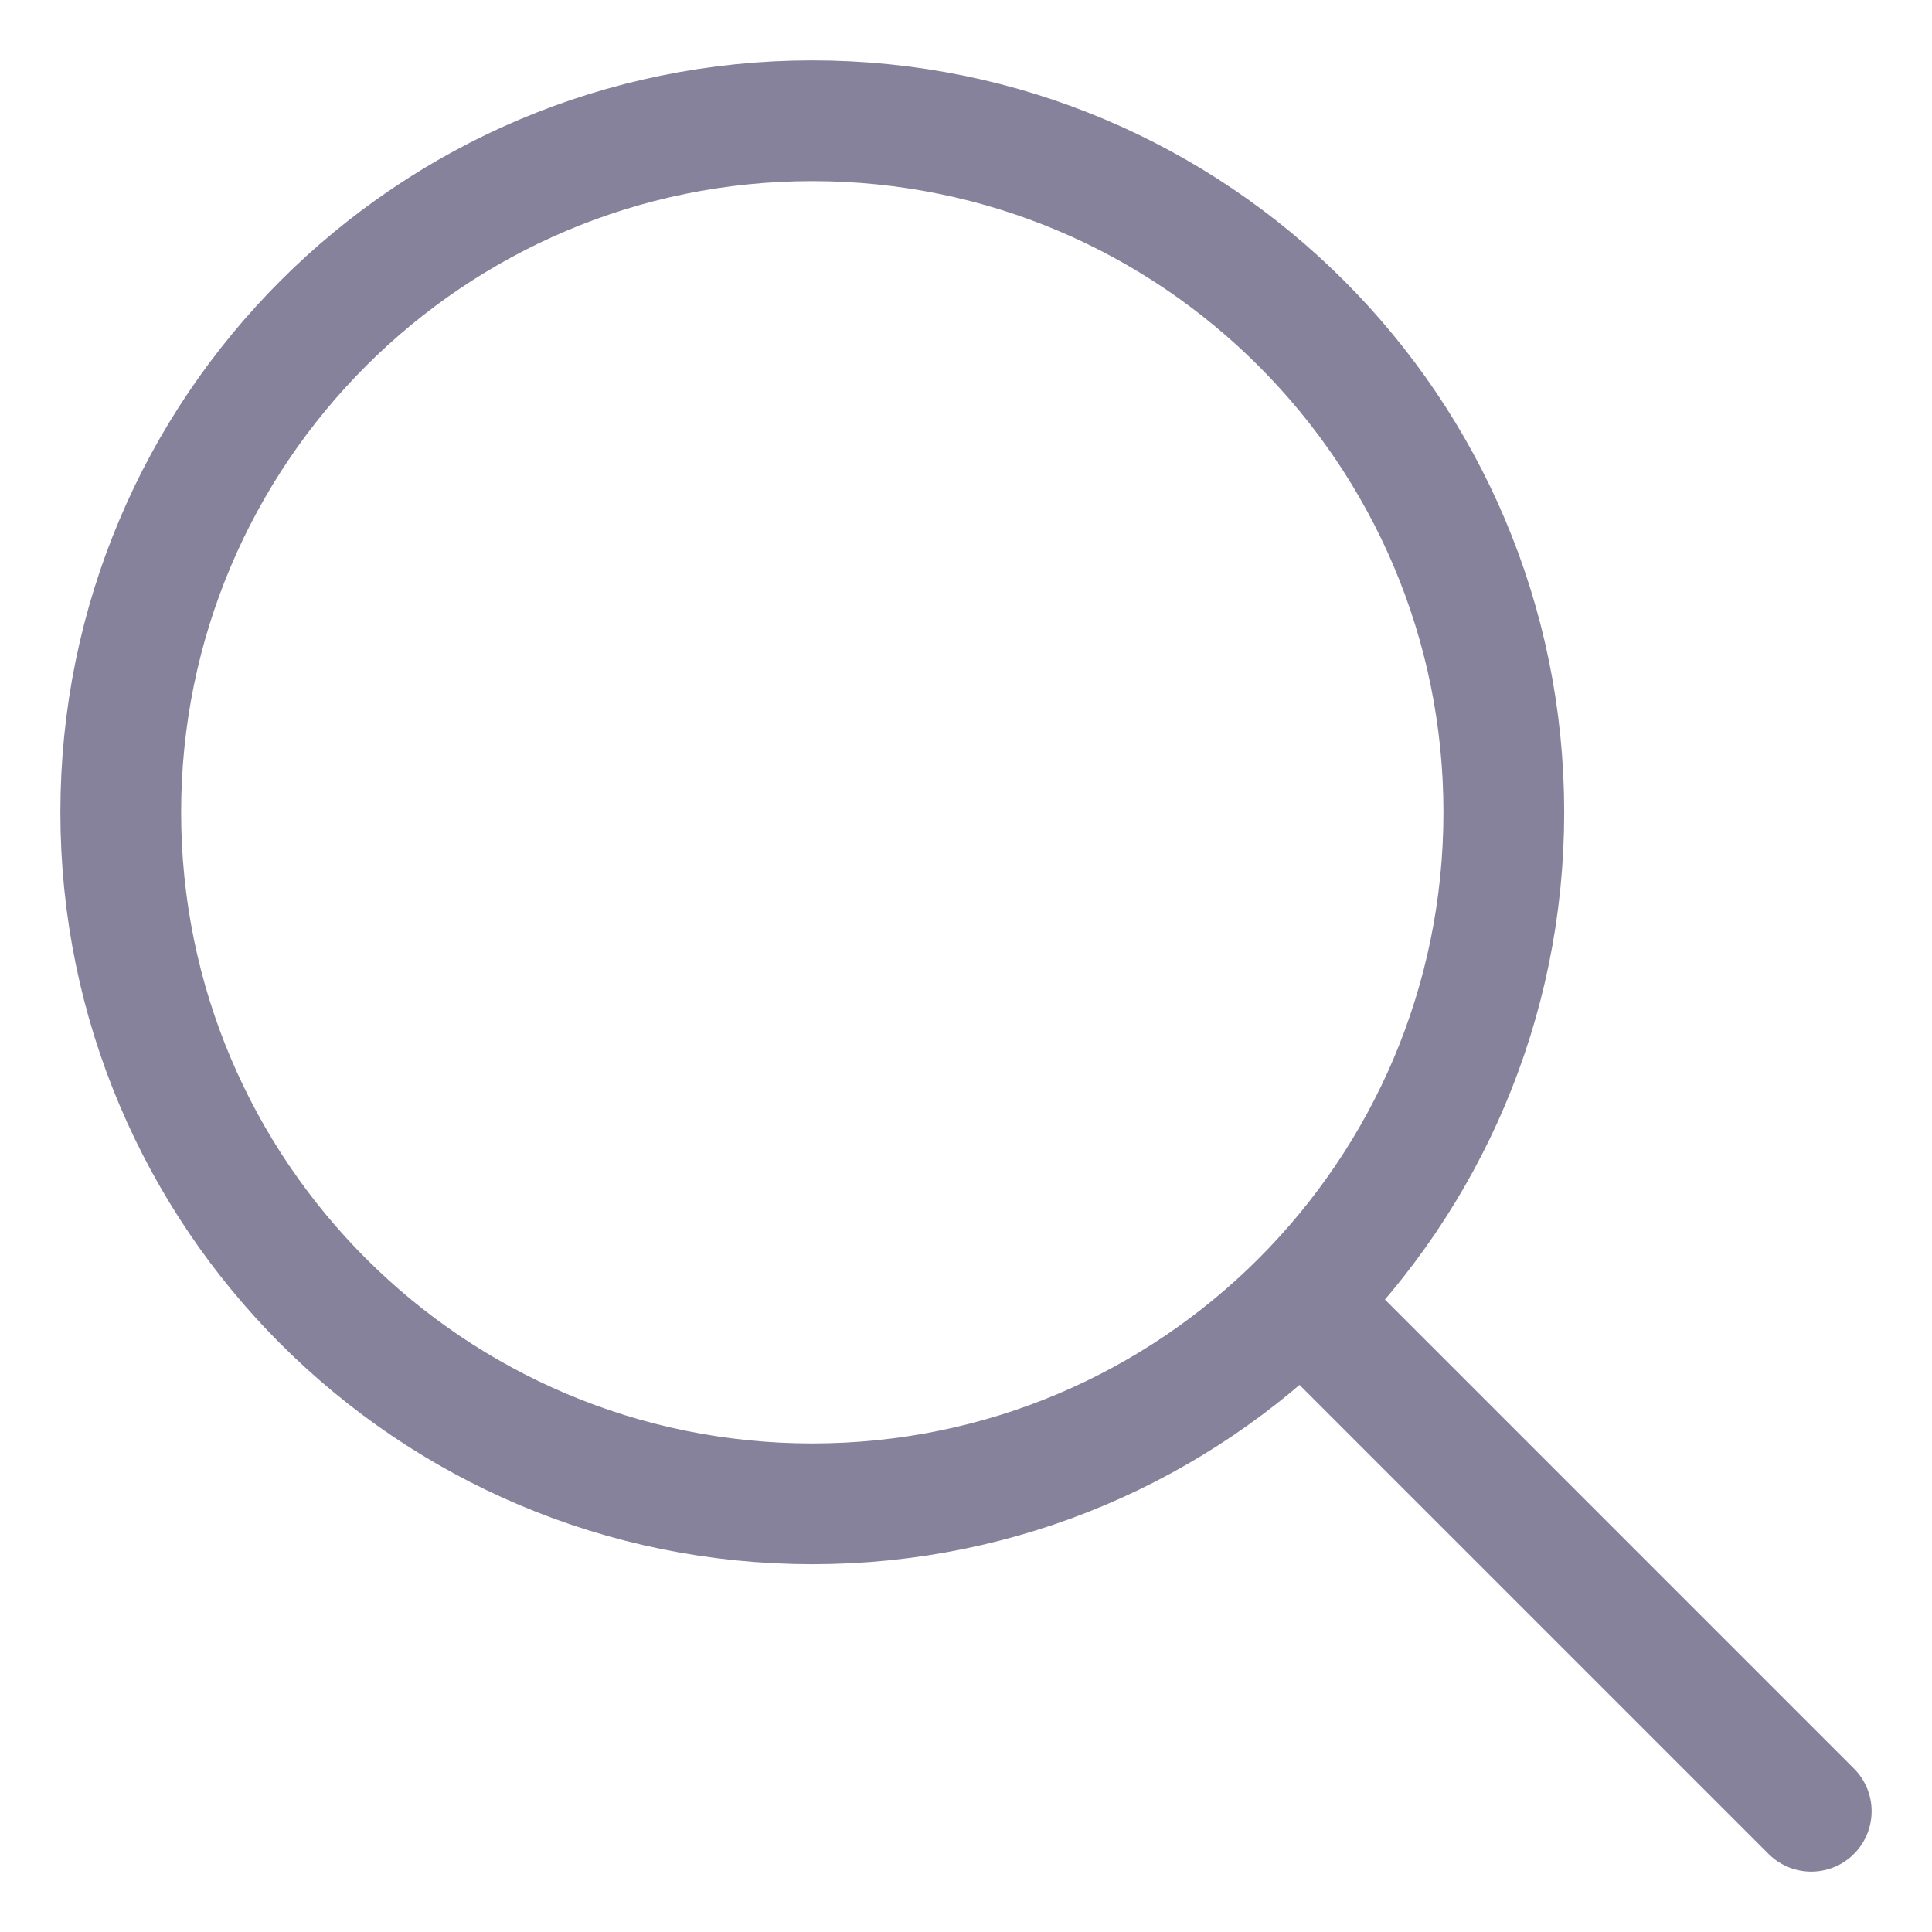
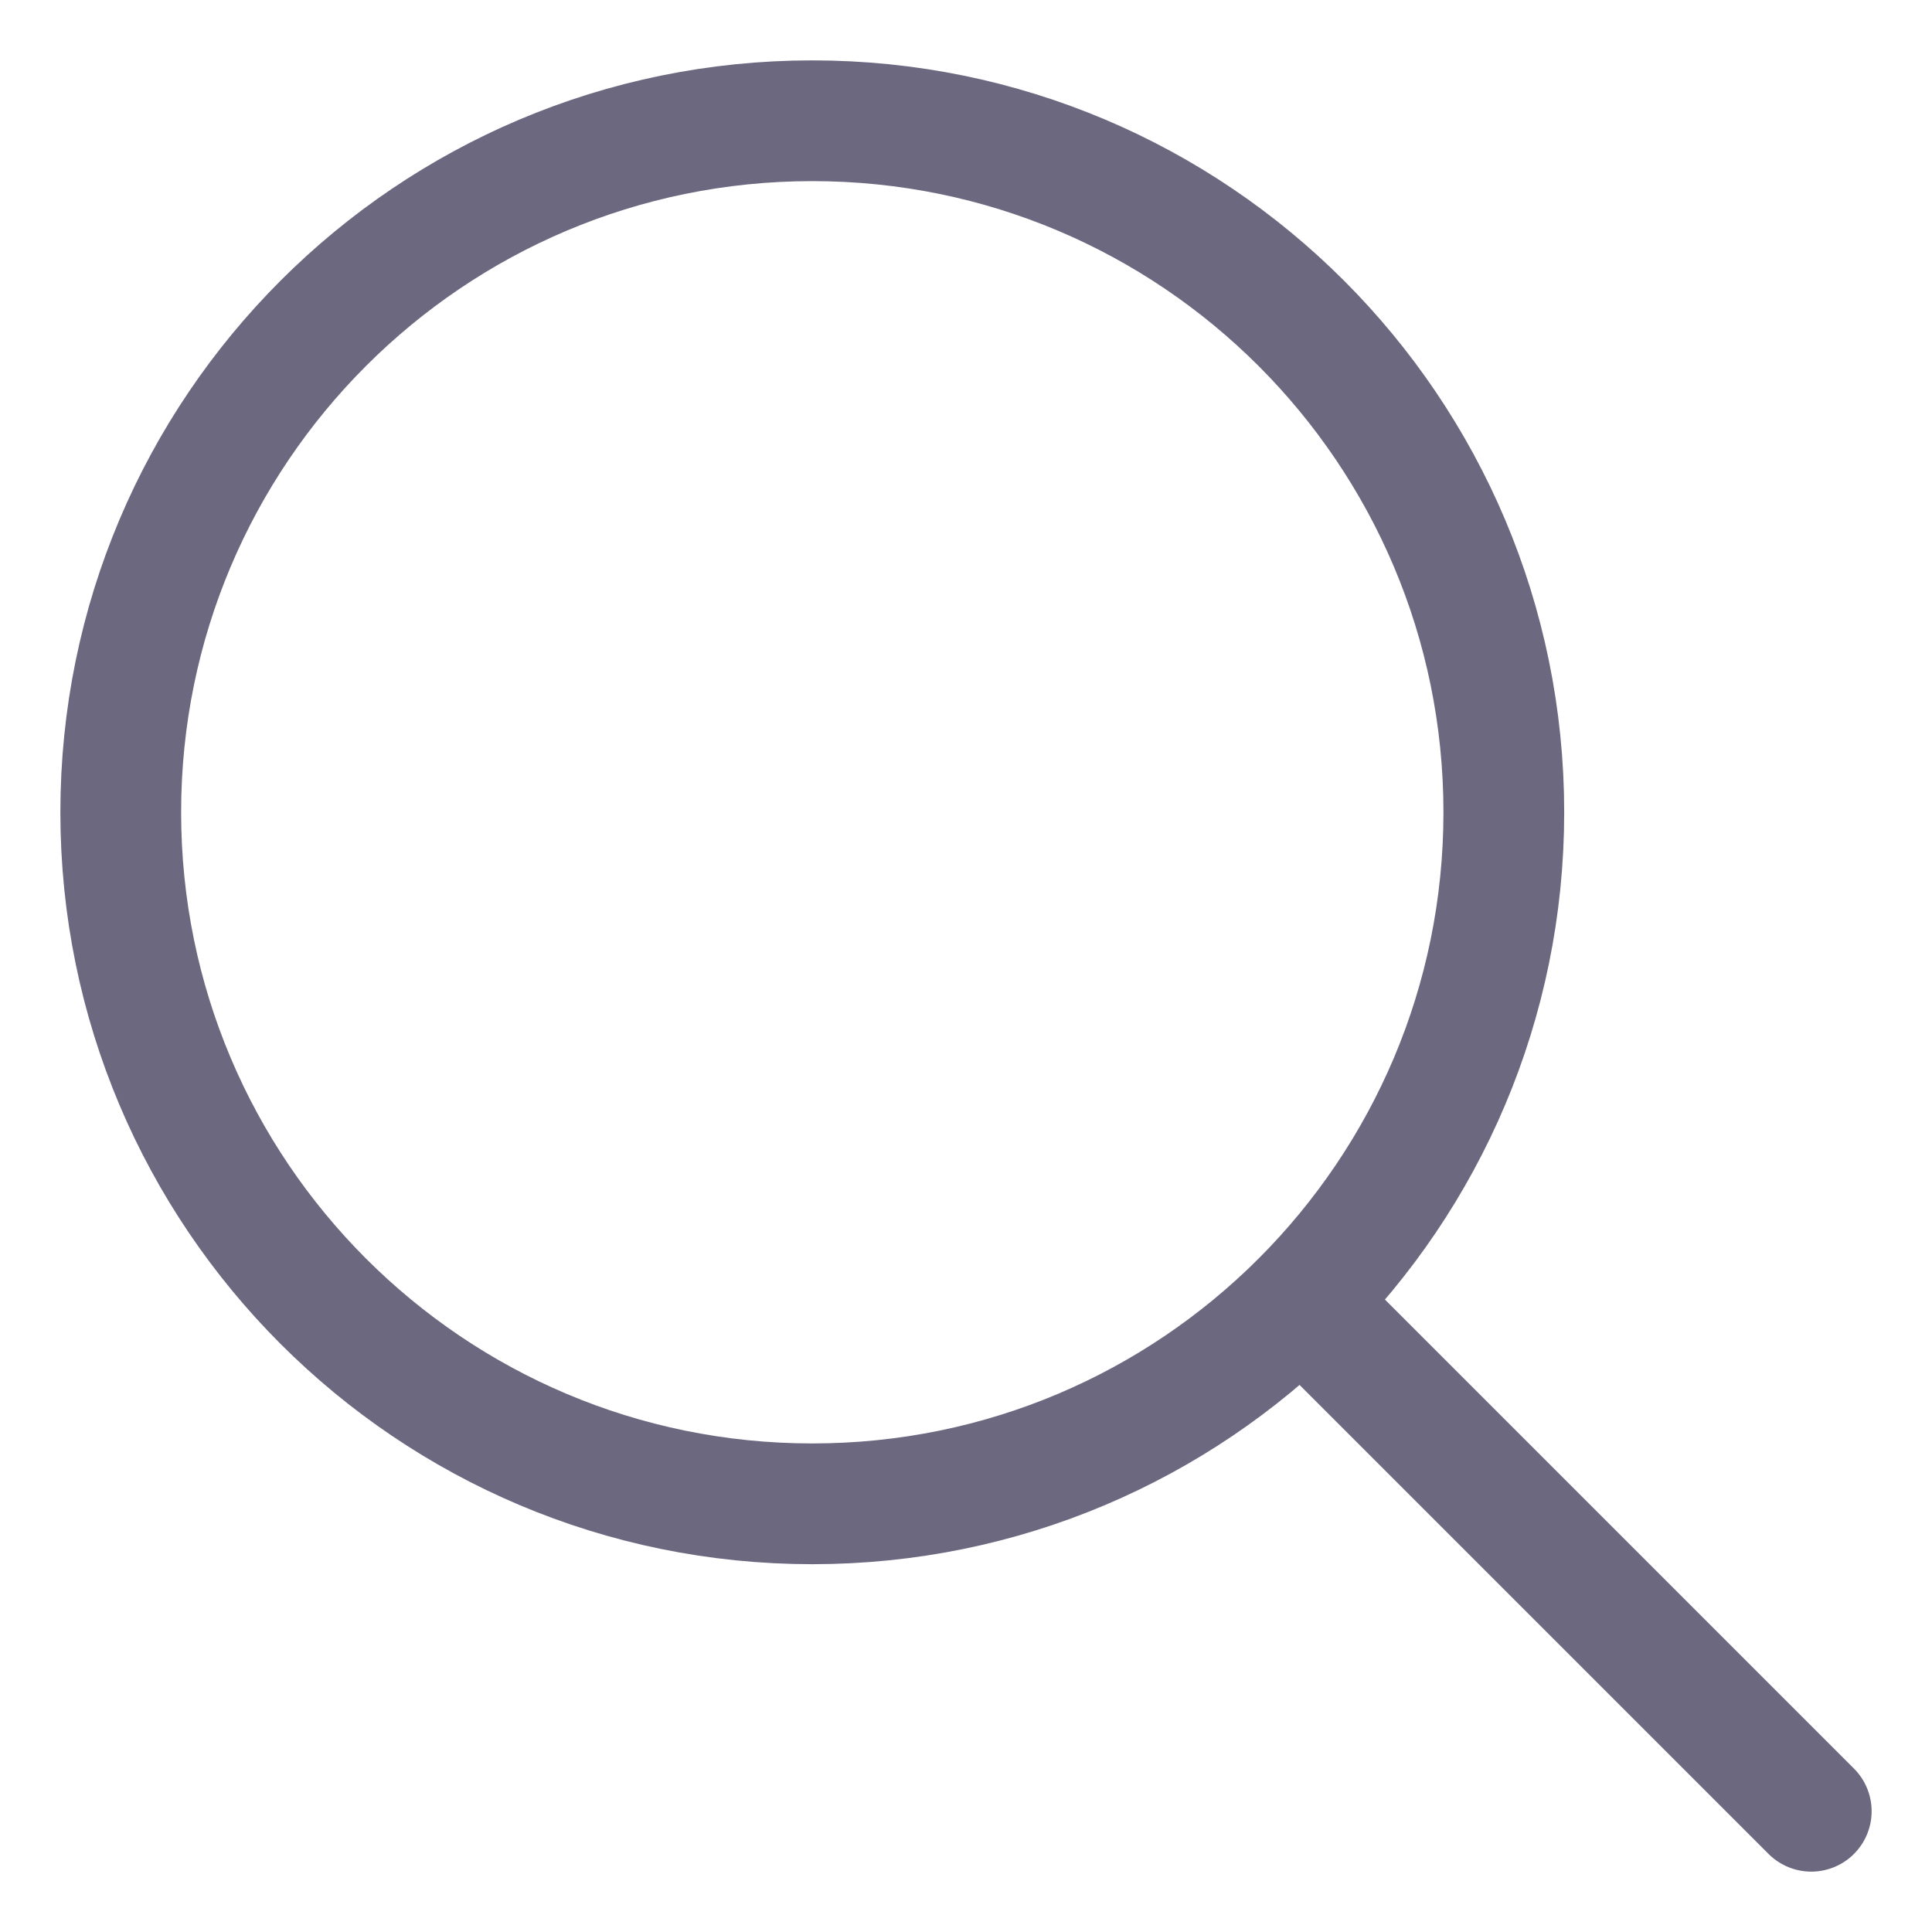
<svg xmlns="http://www.w3.org/2000/svg" width="16" height="16" viewBox="0 0 16 16" fill="none">
-   <path d="M6.727 12.454C9.89 12.454 12.454 9.89 12.454 6.727C12.454 3.564 9.89 1 6.727 1C3.564 1 1 3.564 1 6.727C1 9.89 3.564 12.454 6.727 12.454Z" stroke="#86829B" stroke-miterlimit="10" stroke-linecap="round" stroke-linejoin="round" />
-   <path d="M15 15L10.778 10.778" stroke="#86829B" stroke-miterlimit="10" stroke-linecap="round" stroke-linejoin="round" />
+   <path d="M6.727 12.454C9.89 12.454 12.454 9.89 12.454 6.727C12.454 3.564 9.89 1 6.727 1C3.564 1 1 3.564 1 6.727C1 9.89 3.564 12.454 6.727 12.454Z" stroke="#6C6880" stroke-miterlimit="10" stroke-linecap="round" stroke-linejoin="round" />
+   <path d="M15 15L10.778 10.778" stroke="#6C6880" stroke-miterlimit="10" stroke-linecap="round" stroke-linejoin="round" />
</svg>
